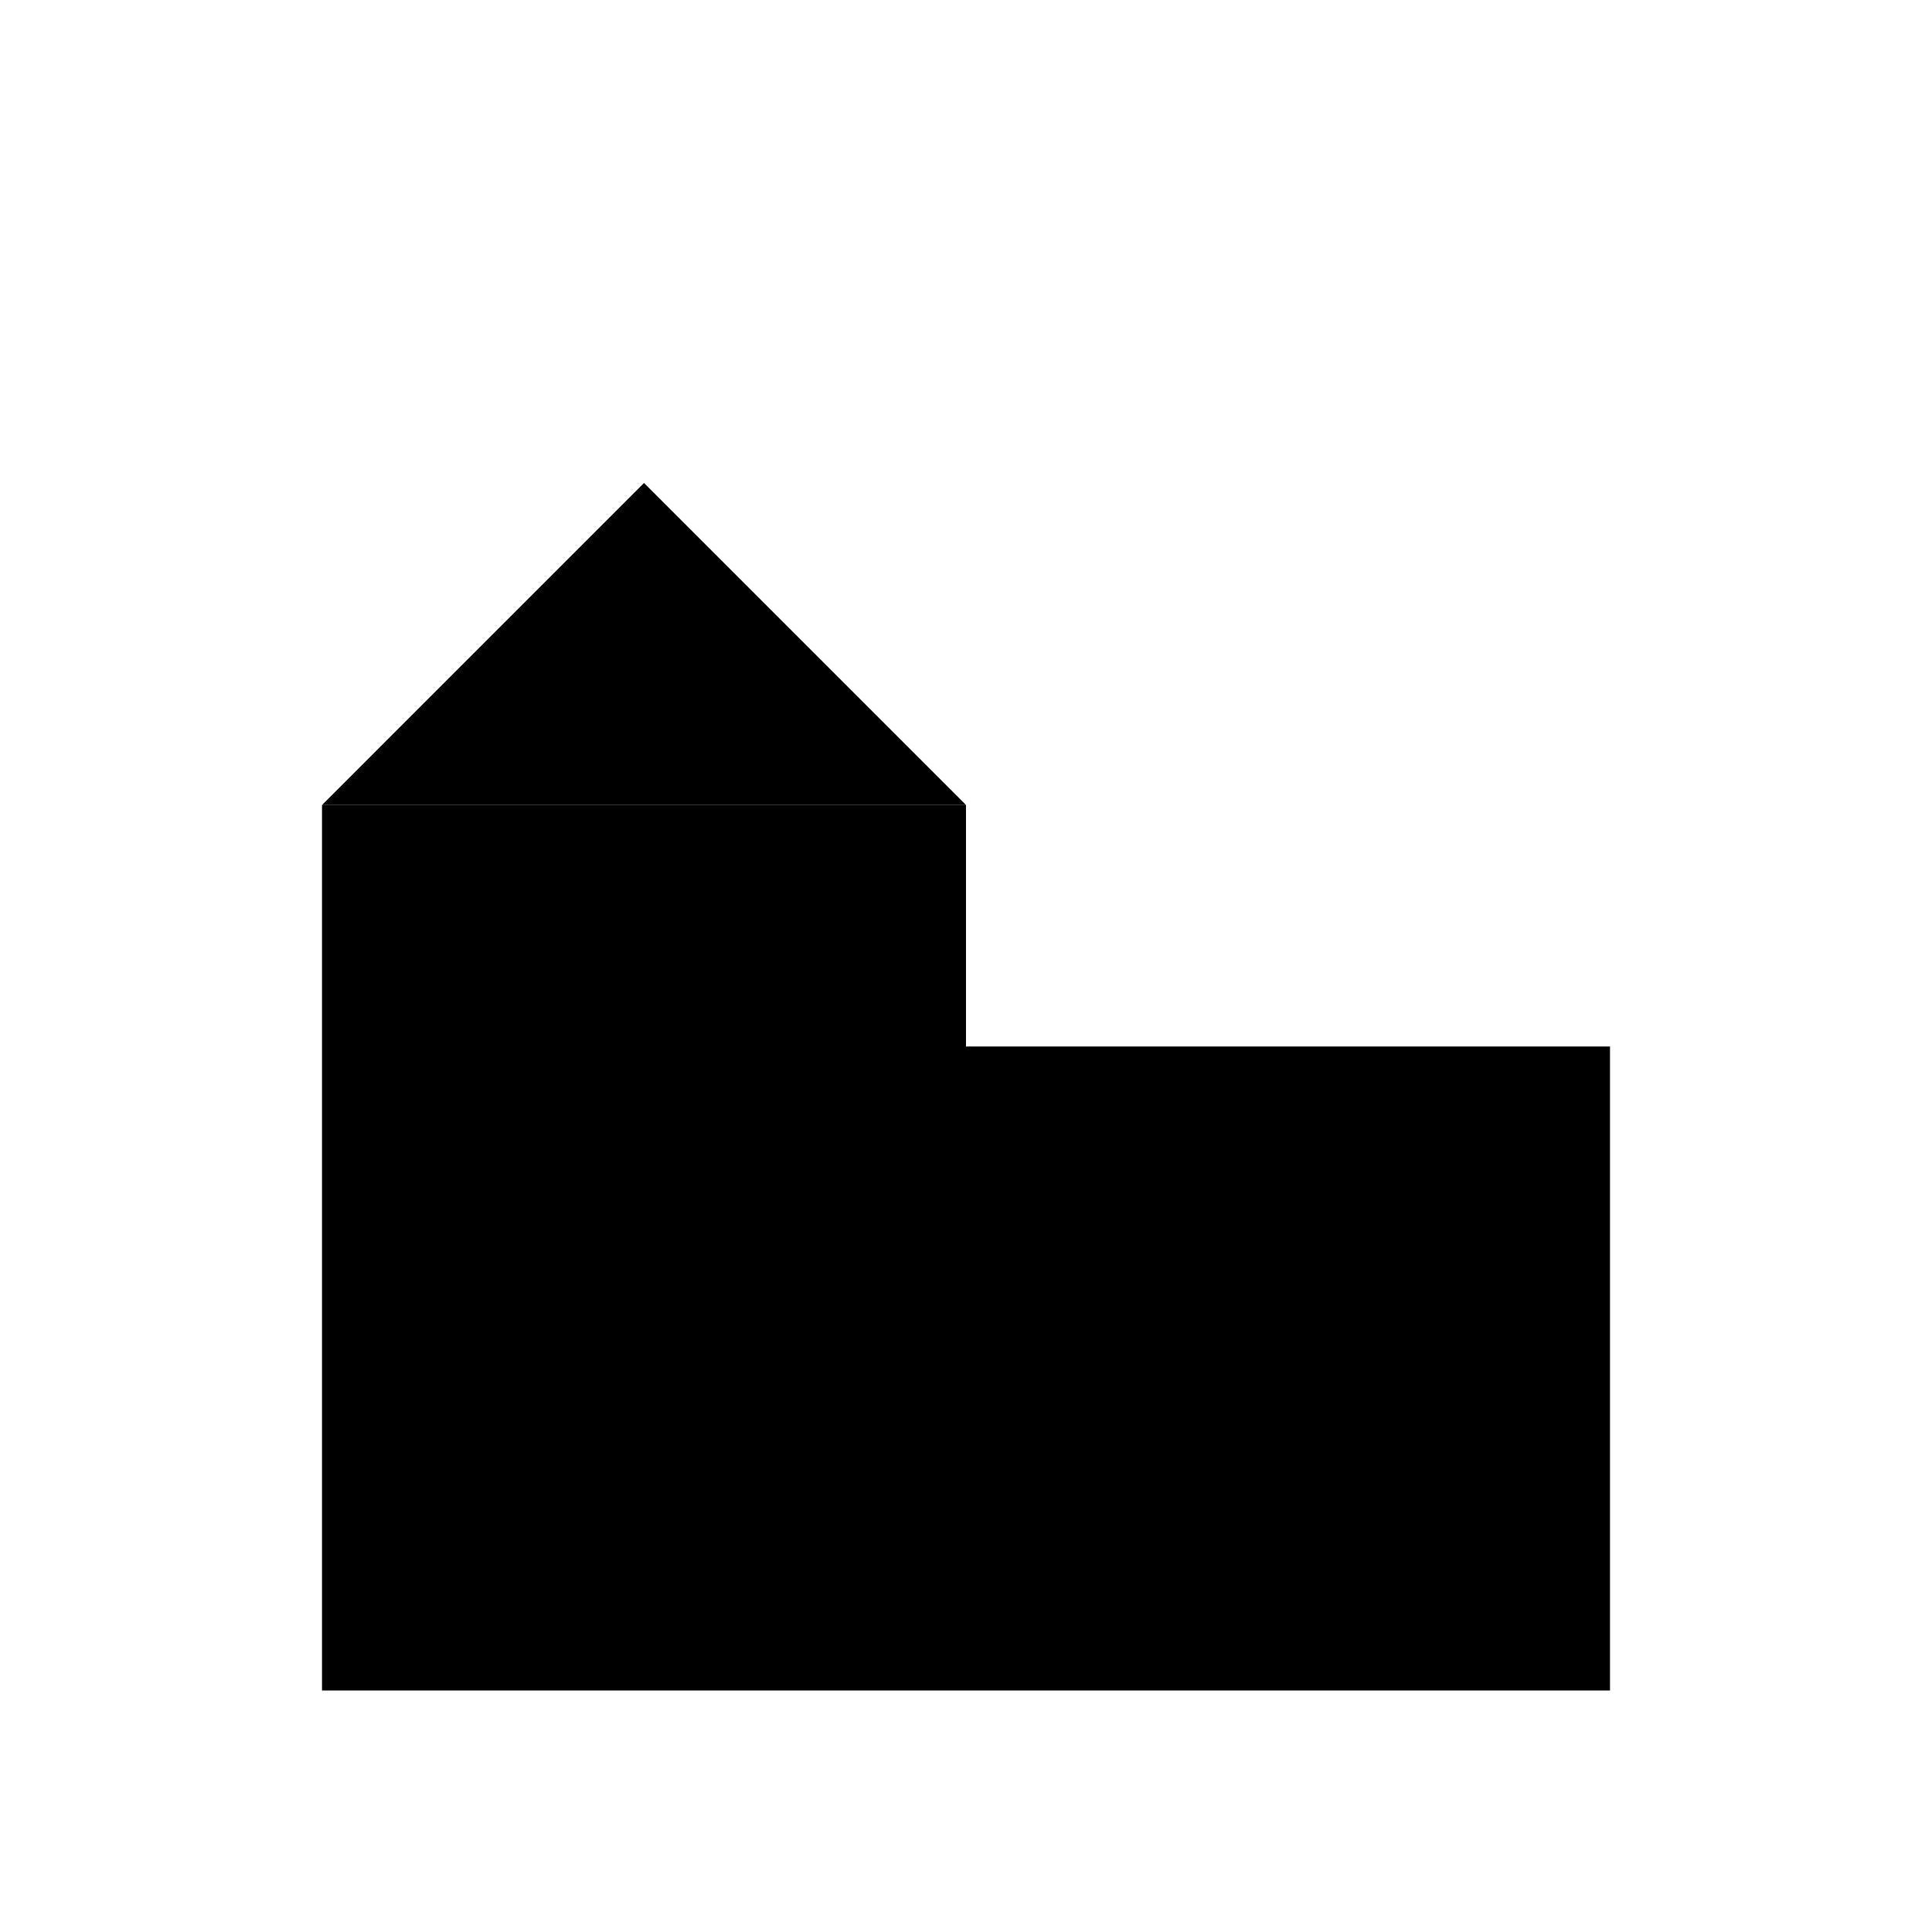
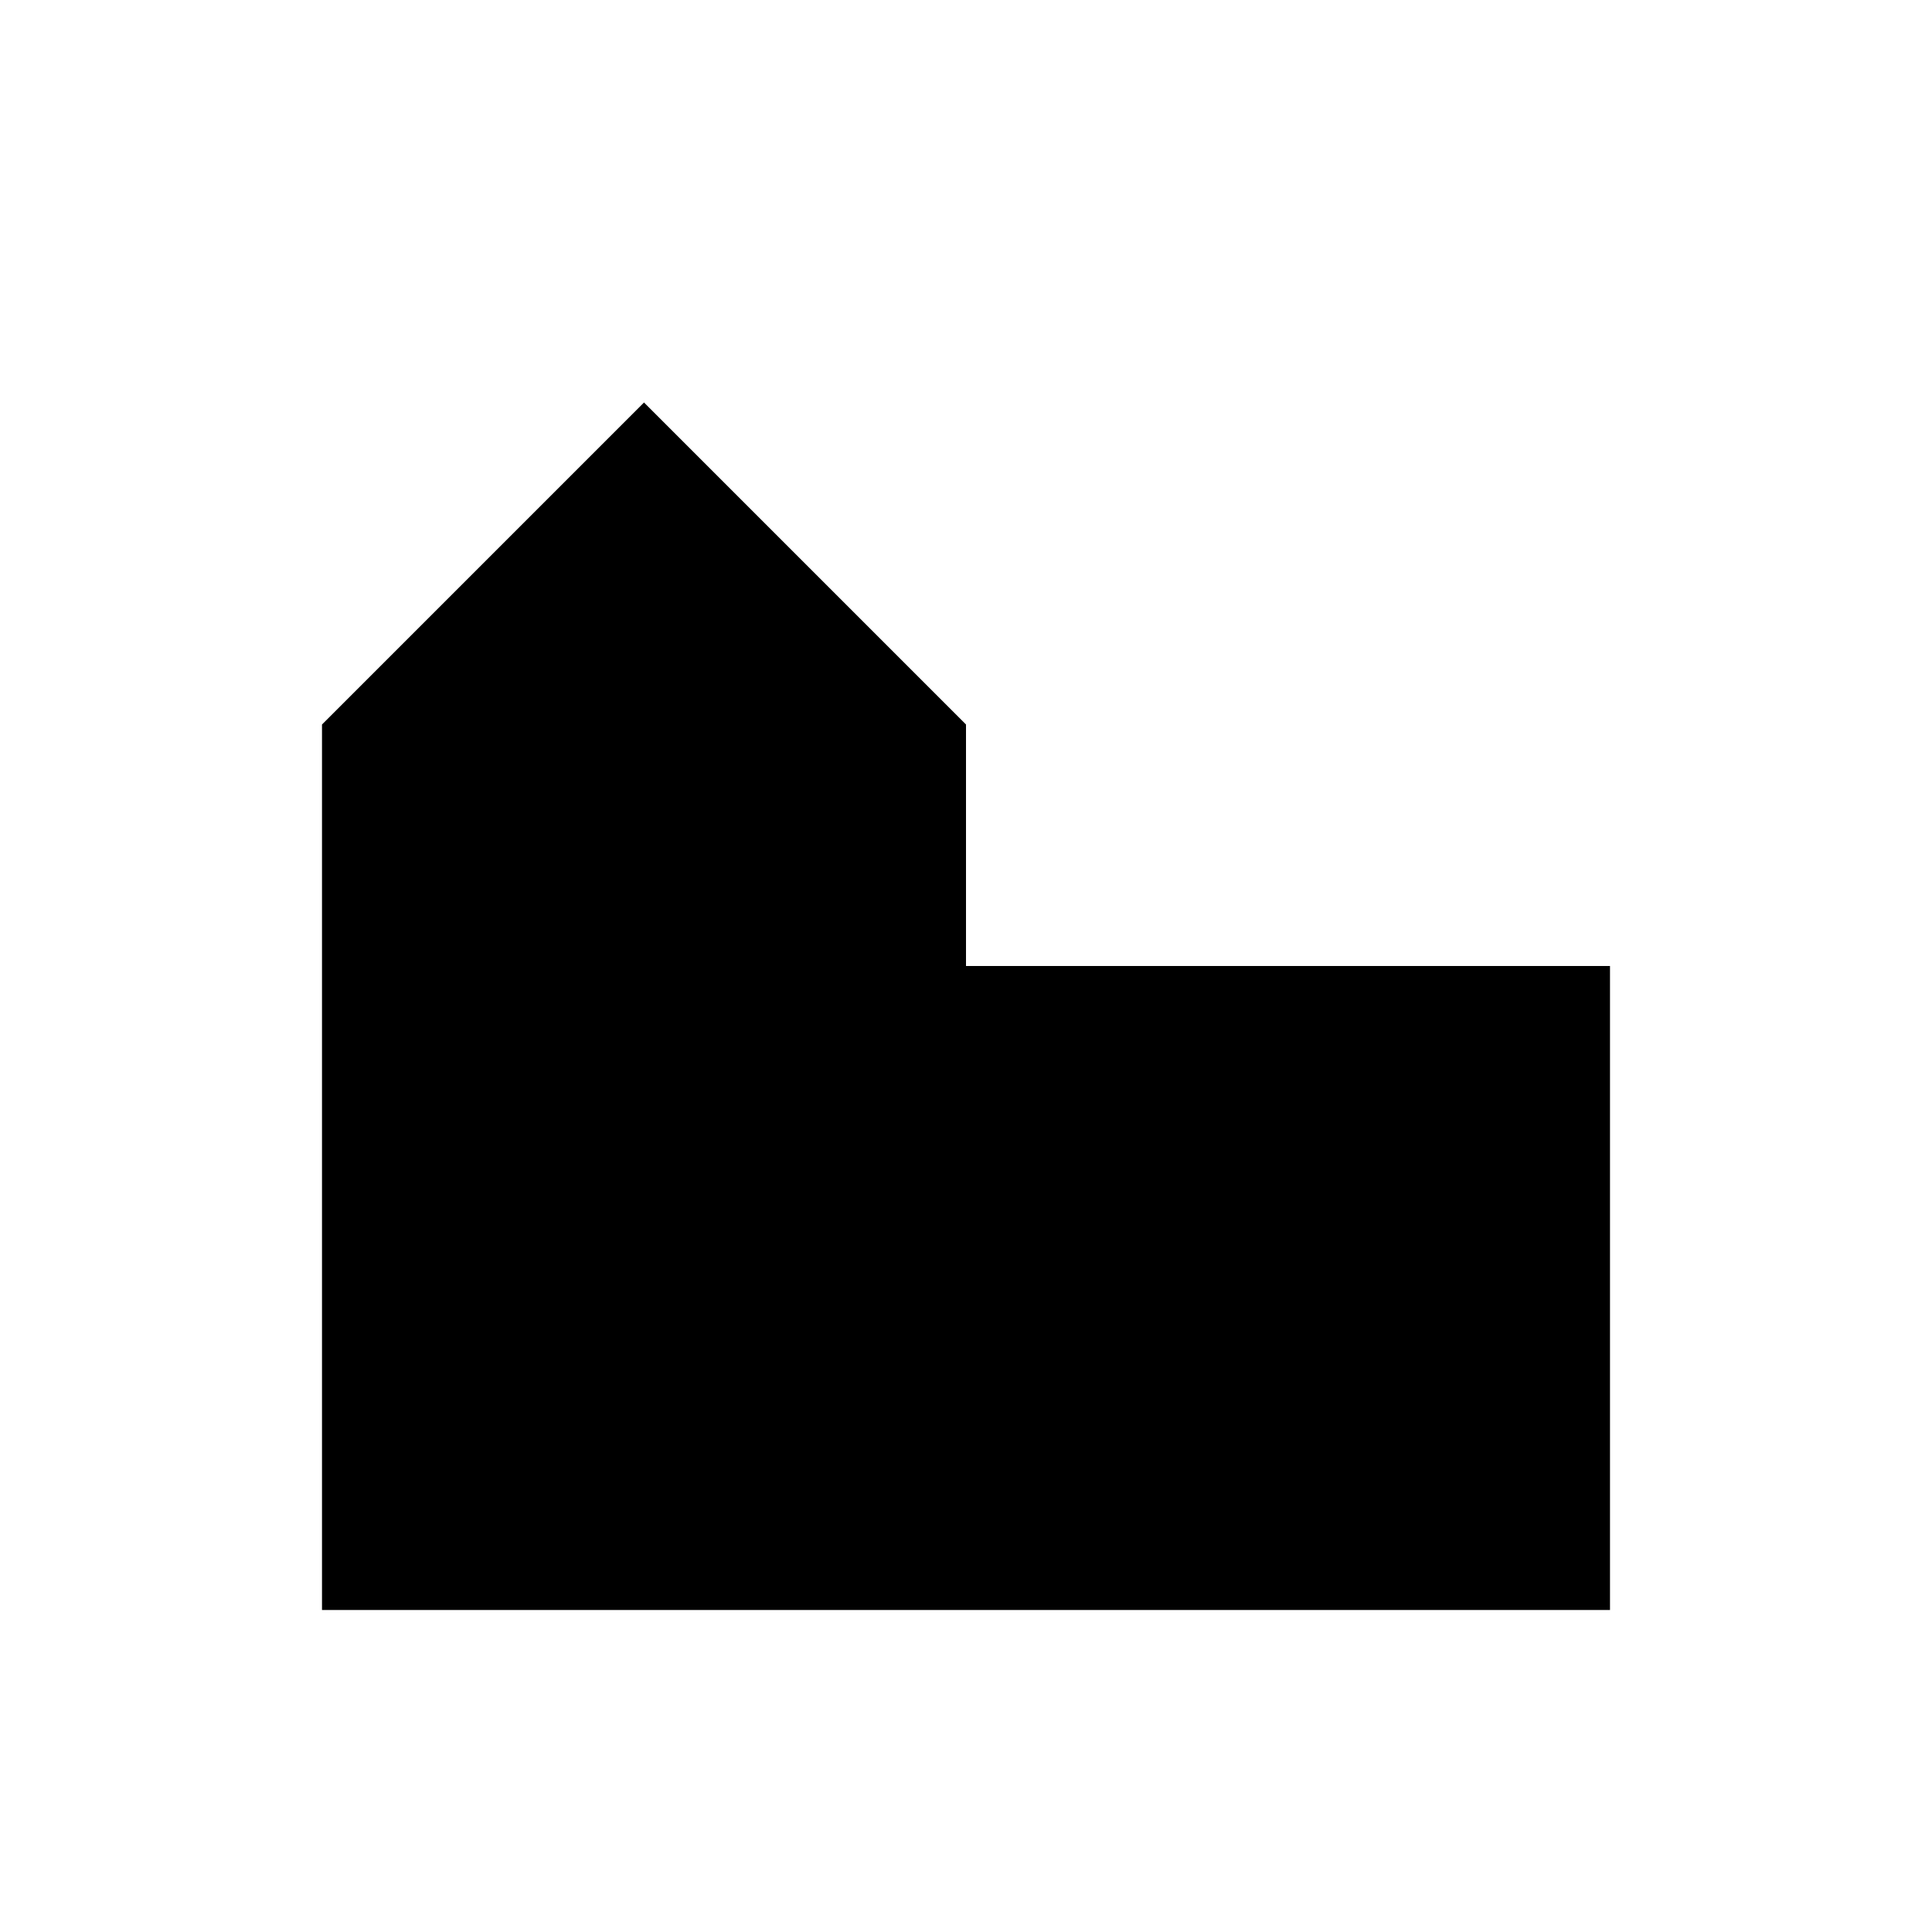
- <svg xmlns="http://www.w3.org/2000/svg" id="Layer_1" data-name="Layer 1" viewBox="0 0 24 24">
-   <rect x="4" y="10" width="8" height="11" style="fill:currentColor" />
-   <rect x="12" y="13" width="8" height="8" style="fill:currentColor" />
-   <polygon points="8 6 4 10 12 10 8 6" style="fill:currentColor" />
+ <svg xmlns="http://www.w3.org/2000/svg" viewBox="0 0 24 24">
+   <g id="Layer_1" data-name="Layer 1">
+     <polygon points="12 12 12 9 8 5 4 9 4 20 12 20 20 20 20 12 12 12" style="fill:currentColor" />
+   </g>
+   <g id="Layer_2" data-name="Layer 2">
+     <rect width="24" height="24" style="fill:none" />
+   </g>
</svg>
